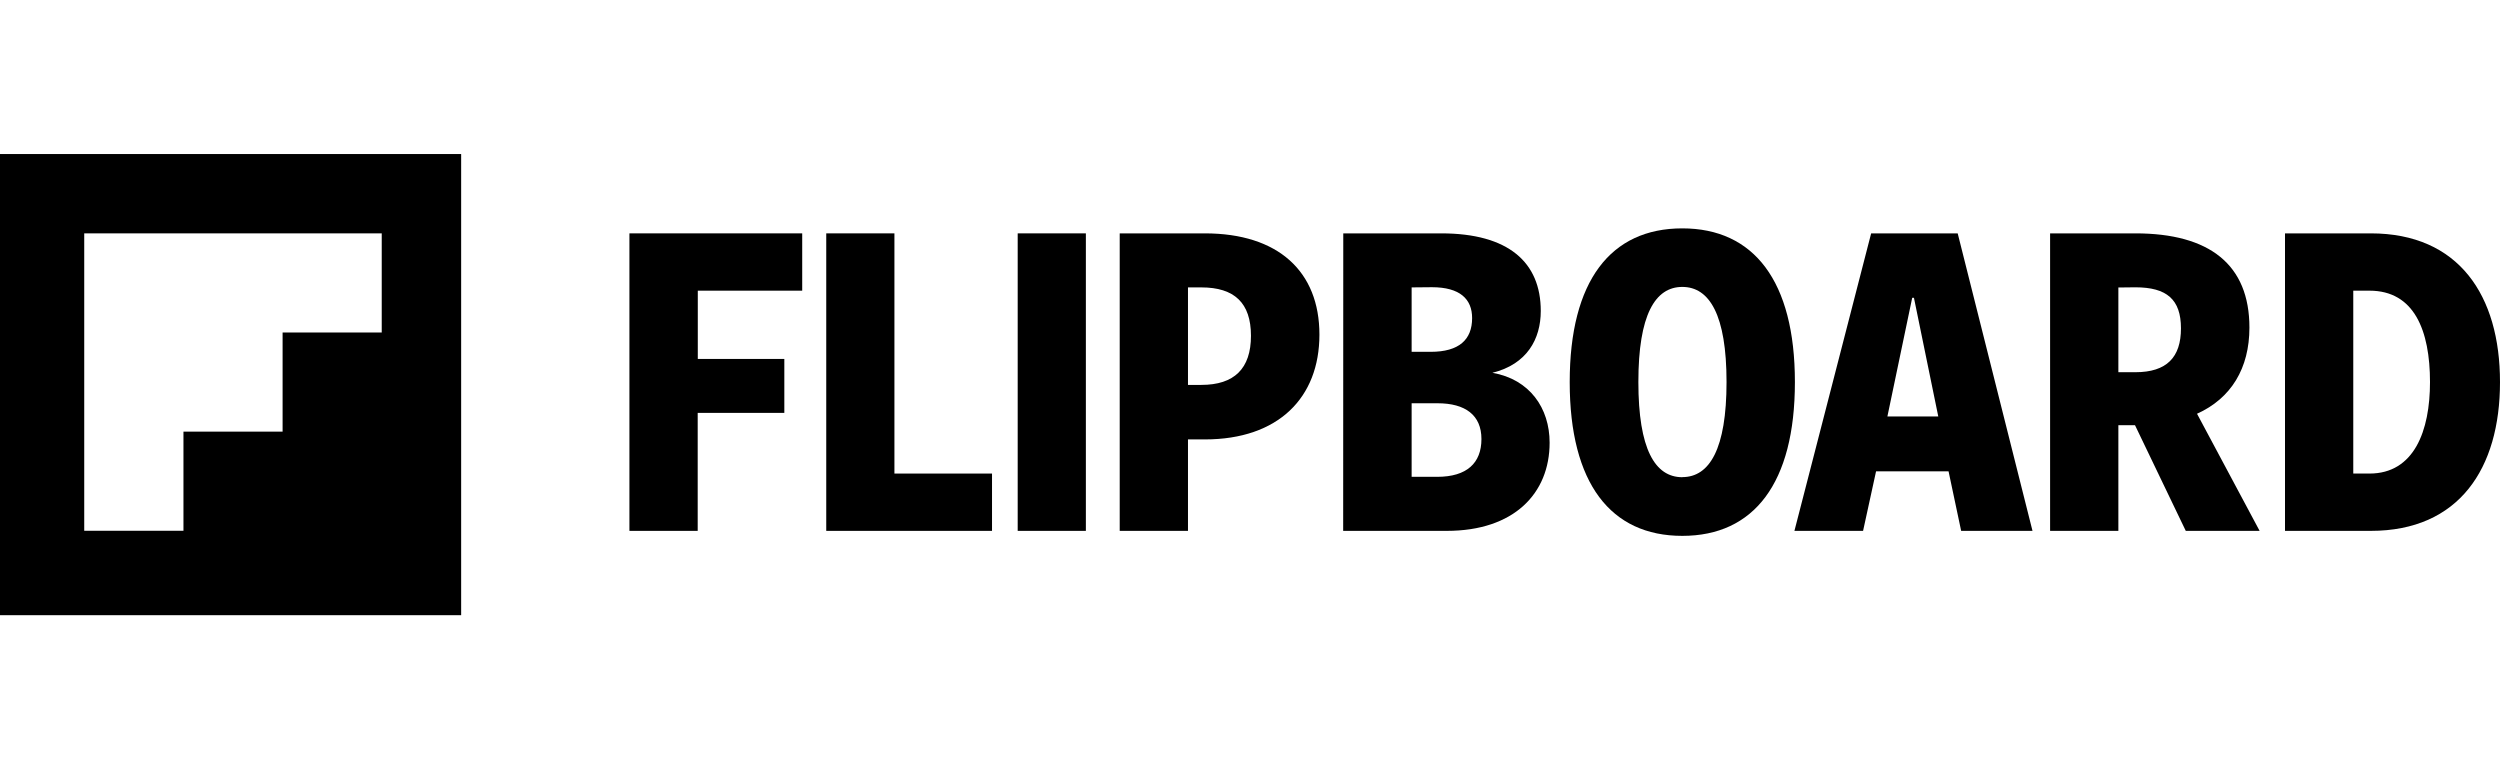
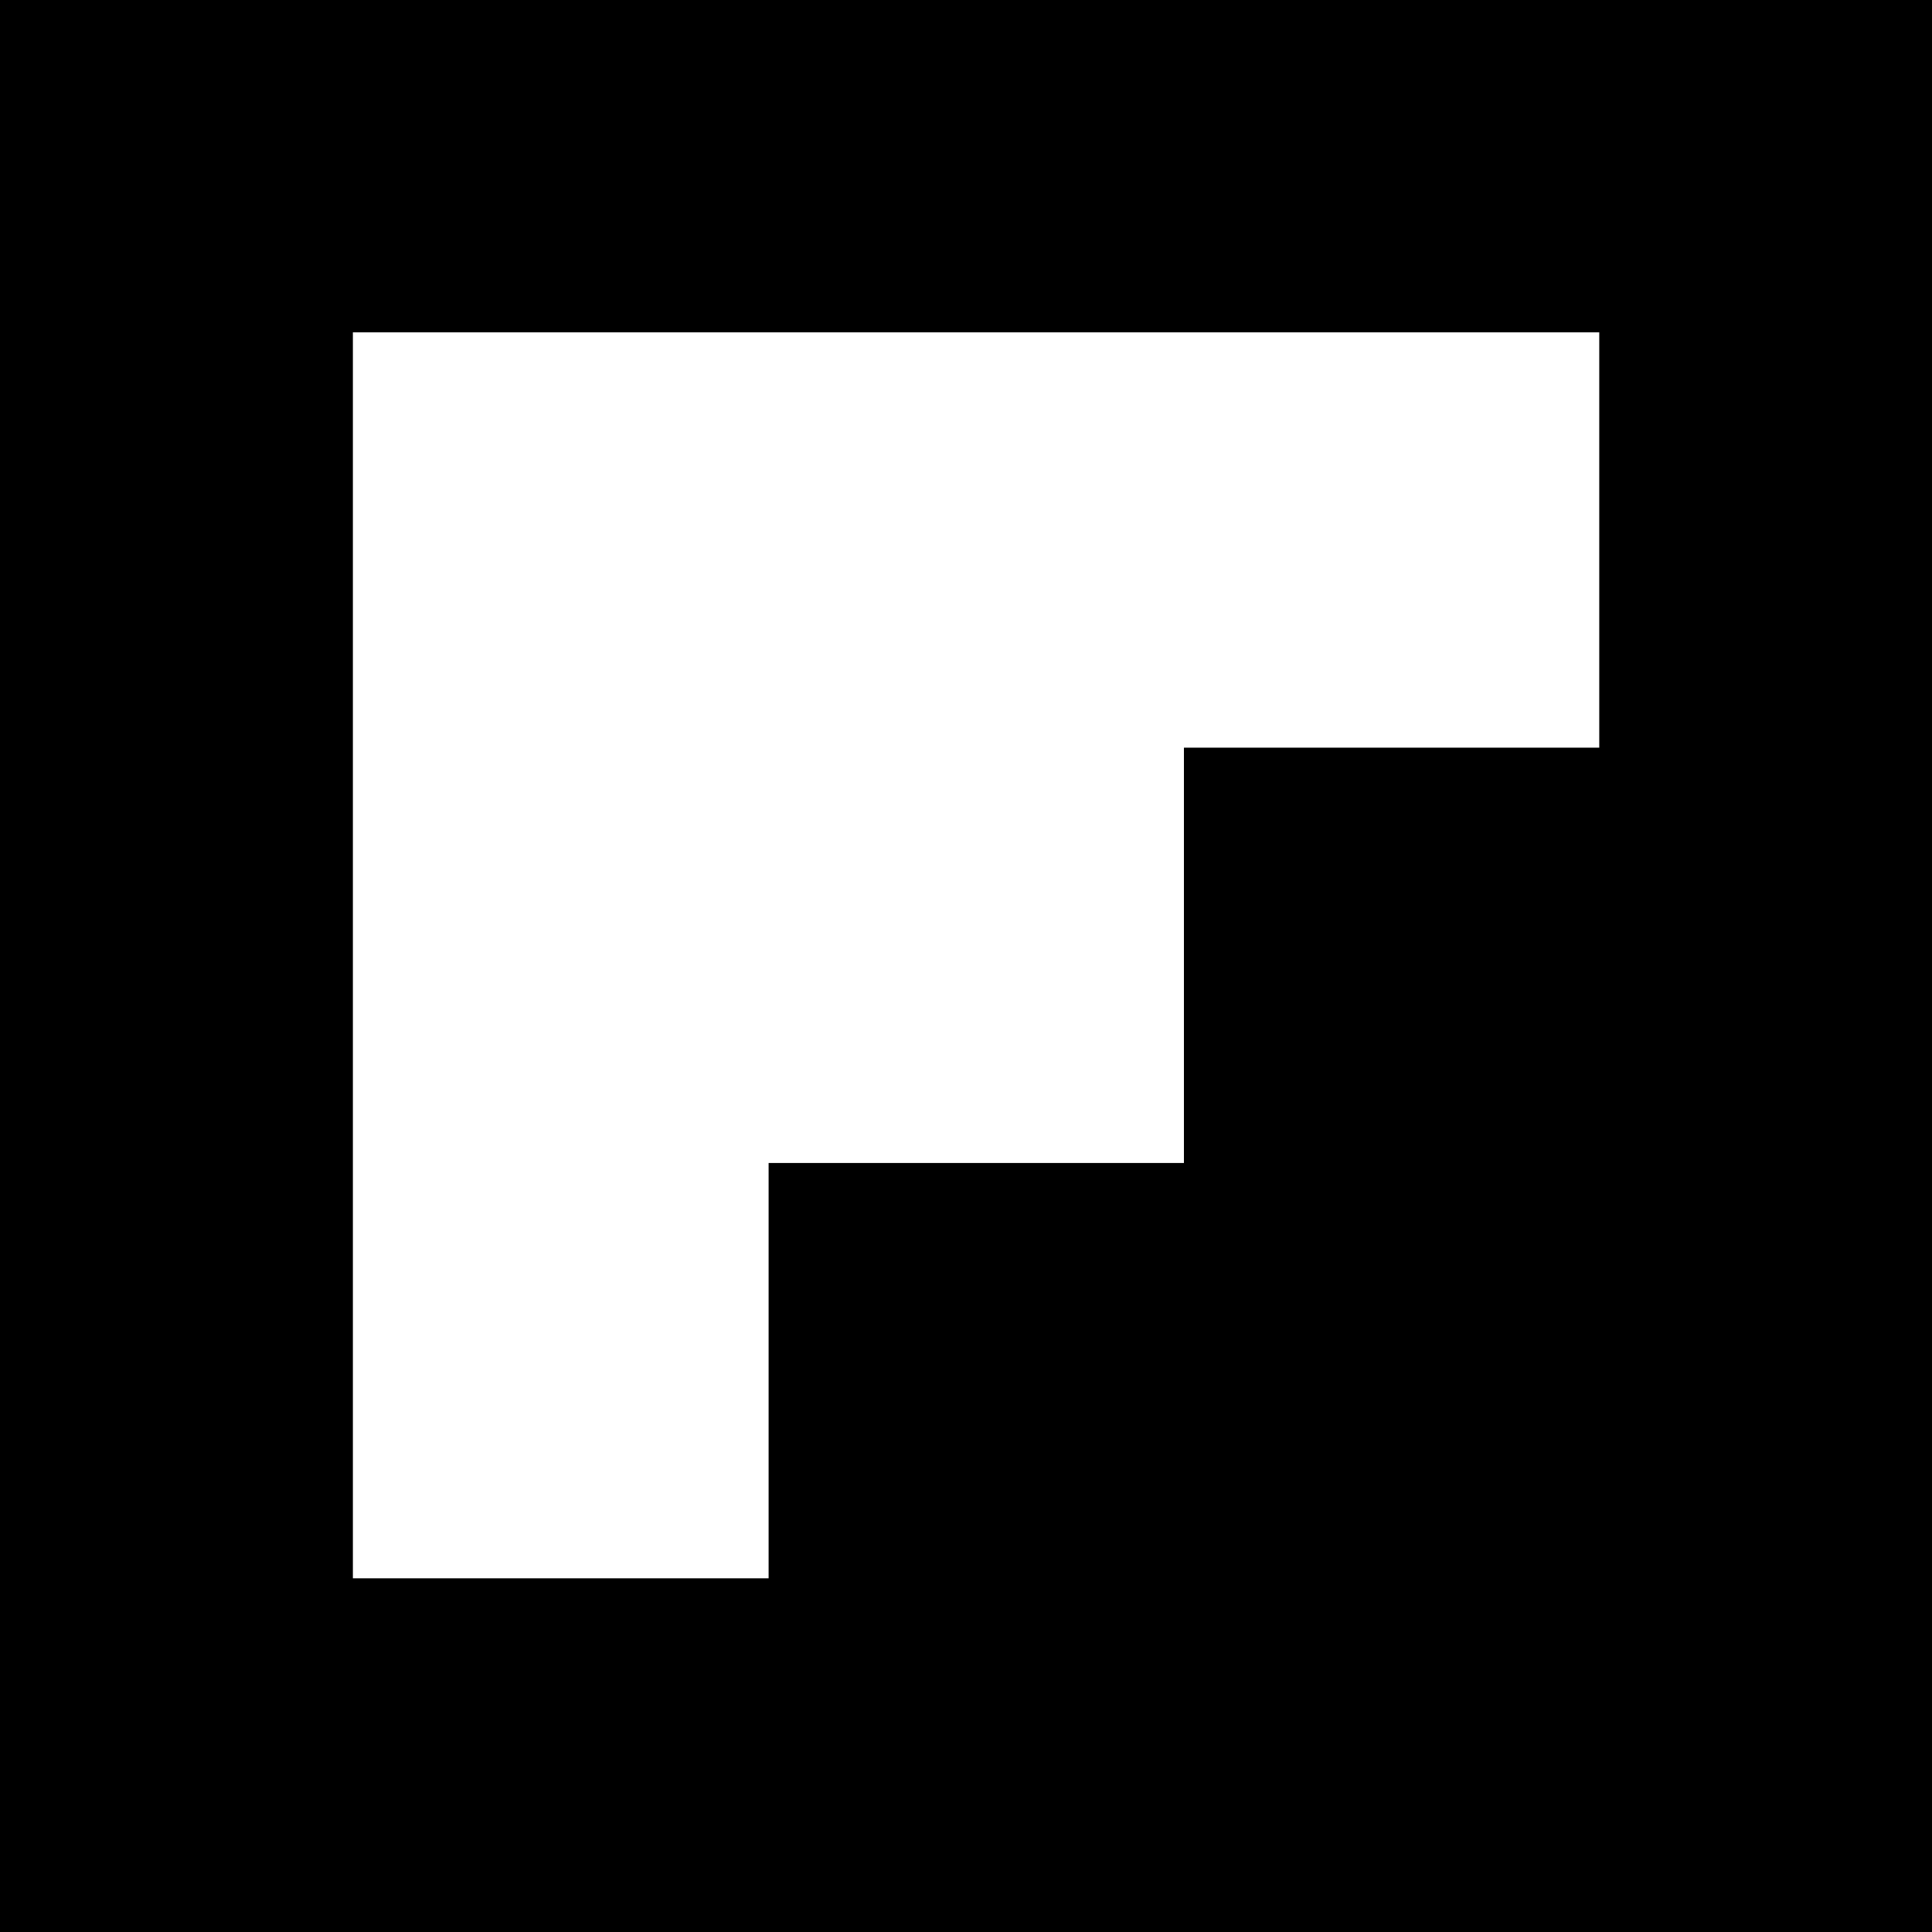
- <svg xmlns="http://www.w3.org/2000/svg" id="a" viewBox="0 0 260 80">
-   <g id="b">
-     <polygon id="c" points="65.46 24.27 83.43 24.27 83.43 30.23 72.57 30.23 72.57 37.33 81.57 37.33 81.57 42.94 72.56 42.94 72.56 55.21 65.46 55.21 65.46 24.27" style="stroke-width:0px;" />
-     <polygon id="d" points="85.93 24.27 93.02 24.27 93.02 49.25 103.17 49.25 103.17 55.21 85.93 55.21 85.93 24.27" style="stroke-width:0px;" />
-     <polygon id="e" points="105.84 24.27 112.93 24.27 112.93 55.21 105.84 55.21 105.84 24.27" style="stroke-width:0px;" />
-     <path id="f" d="m116.45,24.27h8.85c7.65,0,11.92,3.97,11.92,10.53s-4.27,10.9-11.92,10.9h-1.75v9.51h-7.1v-30.94Zm7.1,5.62v10.14h1.39c3.42,0,5.16-1.69,5.16-5.11s-1.73-5.03-5.16-5.03h-1.39Z" style="stroke-width:0px;" />
-     <path id="g" d="m139.71,24.27h10.18c6.98,0,10.35,3,10.35,8.07,0,2.92-1.43,5.54-5.03,6.43,3.88.68,5.95,3.67,5.95,7.27,0,5.29-3.72,9.17-10.69,9.17h-10.78s.01-30.94.01-30.94Zm7.1,5.62v6.7h1.98c2.96,0,4.31-1.27,4.31-3.51,0-1.98-1.27-3.21-4.18-3.21l-2.11.02h0Zm0,12.04v7.66h2.66c3.09,0,4.6-1.44,4.6-3.93s-1.68-3.72-4.56-3.72h-2.7Z" style="stroke-width:0px;" />
-     <path id="h" d="m174.96,23.75c7.43,0,11.71,5.46,11.71,15.99s-4.27,15.99-11.71,15.99-11.71-5.45-11.71-15.99,4.26-15.99,11.71-15.99Zm0,25.87c2.83,0,4.6-2.92,4.6-9.89s-1.77-9.89-4.6-9.89-4.57,2.91-4.57,9.89,1.73,9.9,4.57,9.9h0Z" style="stroke-width:0px;" />
-     <path id="i" d="m194.6,24.27h9l7.78,30.94h-7.42l-1.31-6.19h-7.54l-1.35,6.19h-7.14s7.98-30.94,7.98-30.94Zm4.27,6.7l-2.58,12.34h5.29l-2.53-12.34h-.18Z" style="stroke-width:0px;" />
-     <path id="j" d="m213.21,24.27h8.87c7.73,0,11.86,3.26,11.86,9.8,0,4.23-1.9,7.36-5.45,8.96l6.51,12.18h-7.68l-5.28-10.99h-1.73v10.99h-7.1v-30.94h0Zm7.1,5.62v8.82h1.77c3.26,0,4.74-1.55,4.74-4.56s-1.48-4.27-4.74-4.27l-1.77.02h0Z" style="stroke-width:0px;" />
-     <path id="k" d="m237.64,24.27h8.92c9.17,0,13.44,6.47,13.44,15.47s-4.27,15.47-13.44,15.47h-8.92v-30.94Zm7.1,5.96v19.02h1.69c4.64,0,6.29-4.44,6.29-9.51,0-5.37-1.64-9.51-6.29-9.51,0,0-1.69,0-1.69,0Z" style="stroke-width:0px;" />
-     <path d="m0,63.98h47.96V16.02H0v47.96ZM8.76,24.27h30.94v10.31h-10.31v10.31h-10.31v10.31h-10.32v-30.93Z" style="stroke-width:0px;" />
+ <svg xmlns="http://www.w3.org/2000/svg" id="a" viewBox="0 0 32 32" version="1.1" width="32" height="32">
+   <defs id="defs1" />
+   <g id="g1" transform="matrix(0.6672227,0,0,0.6672227,-1.062e-7,-10.68891)">
+     <path d="M 0,63.98 H 47.96 V 16.02 H 0 Z M 8.76,24.27 H 39.7 V 34.58 H 29.39 V 44.89 H 19.08 V 55.2 H 8.76 Z" style="stroke-width:0px" id="path1" />
  </g>
</svg>
